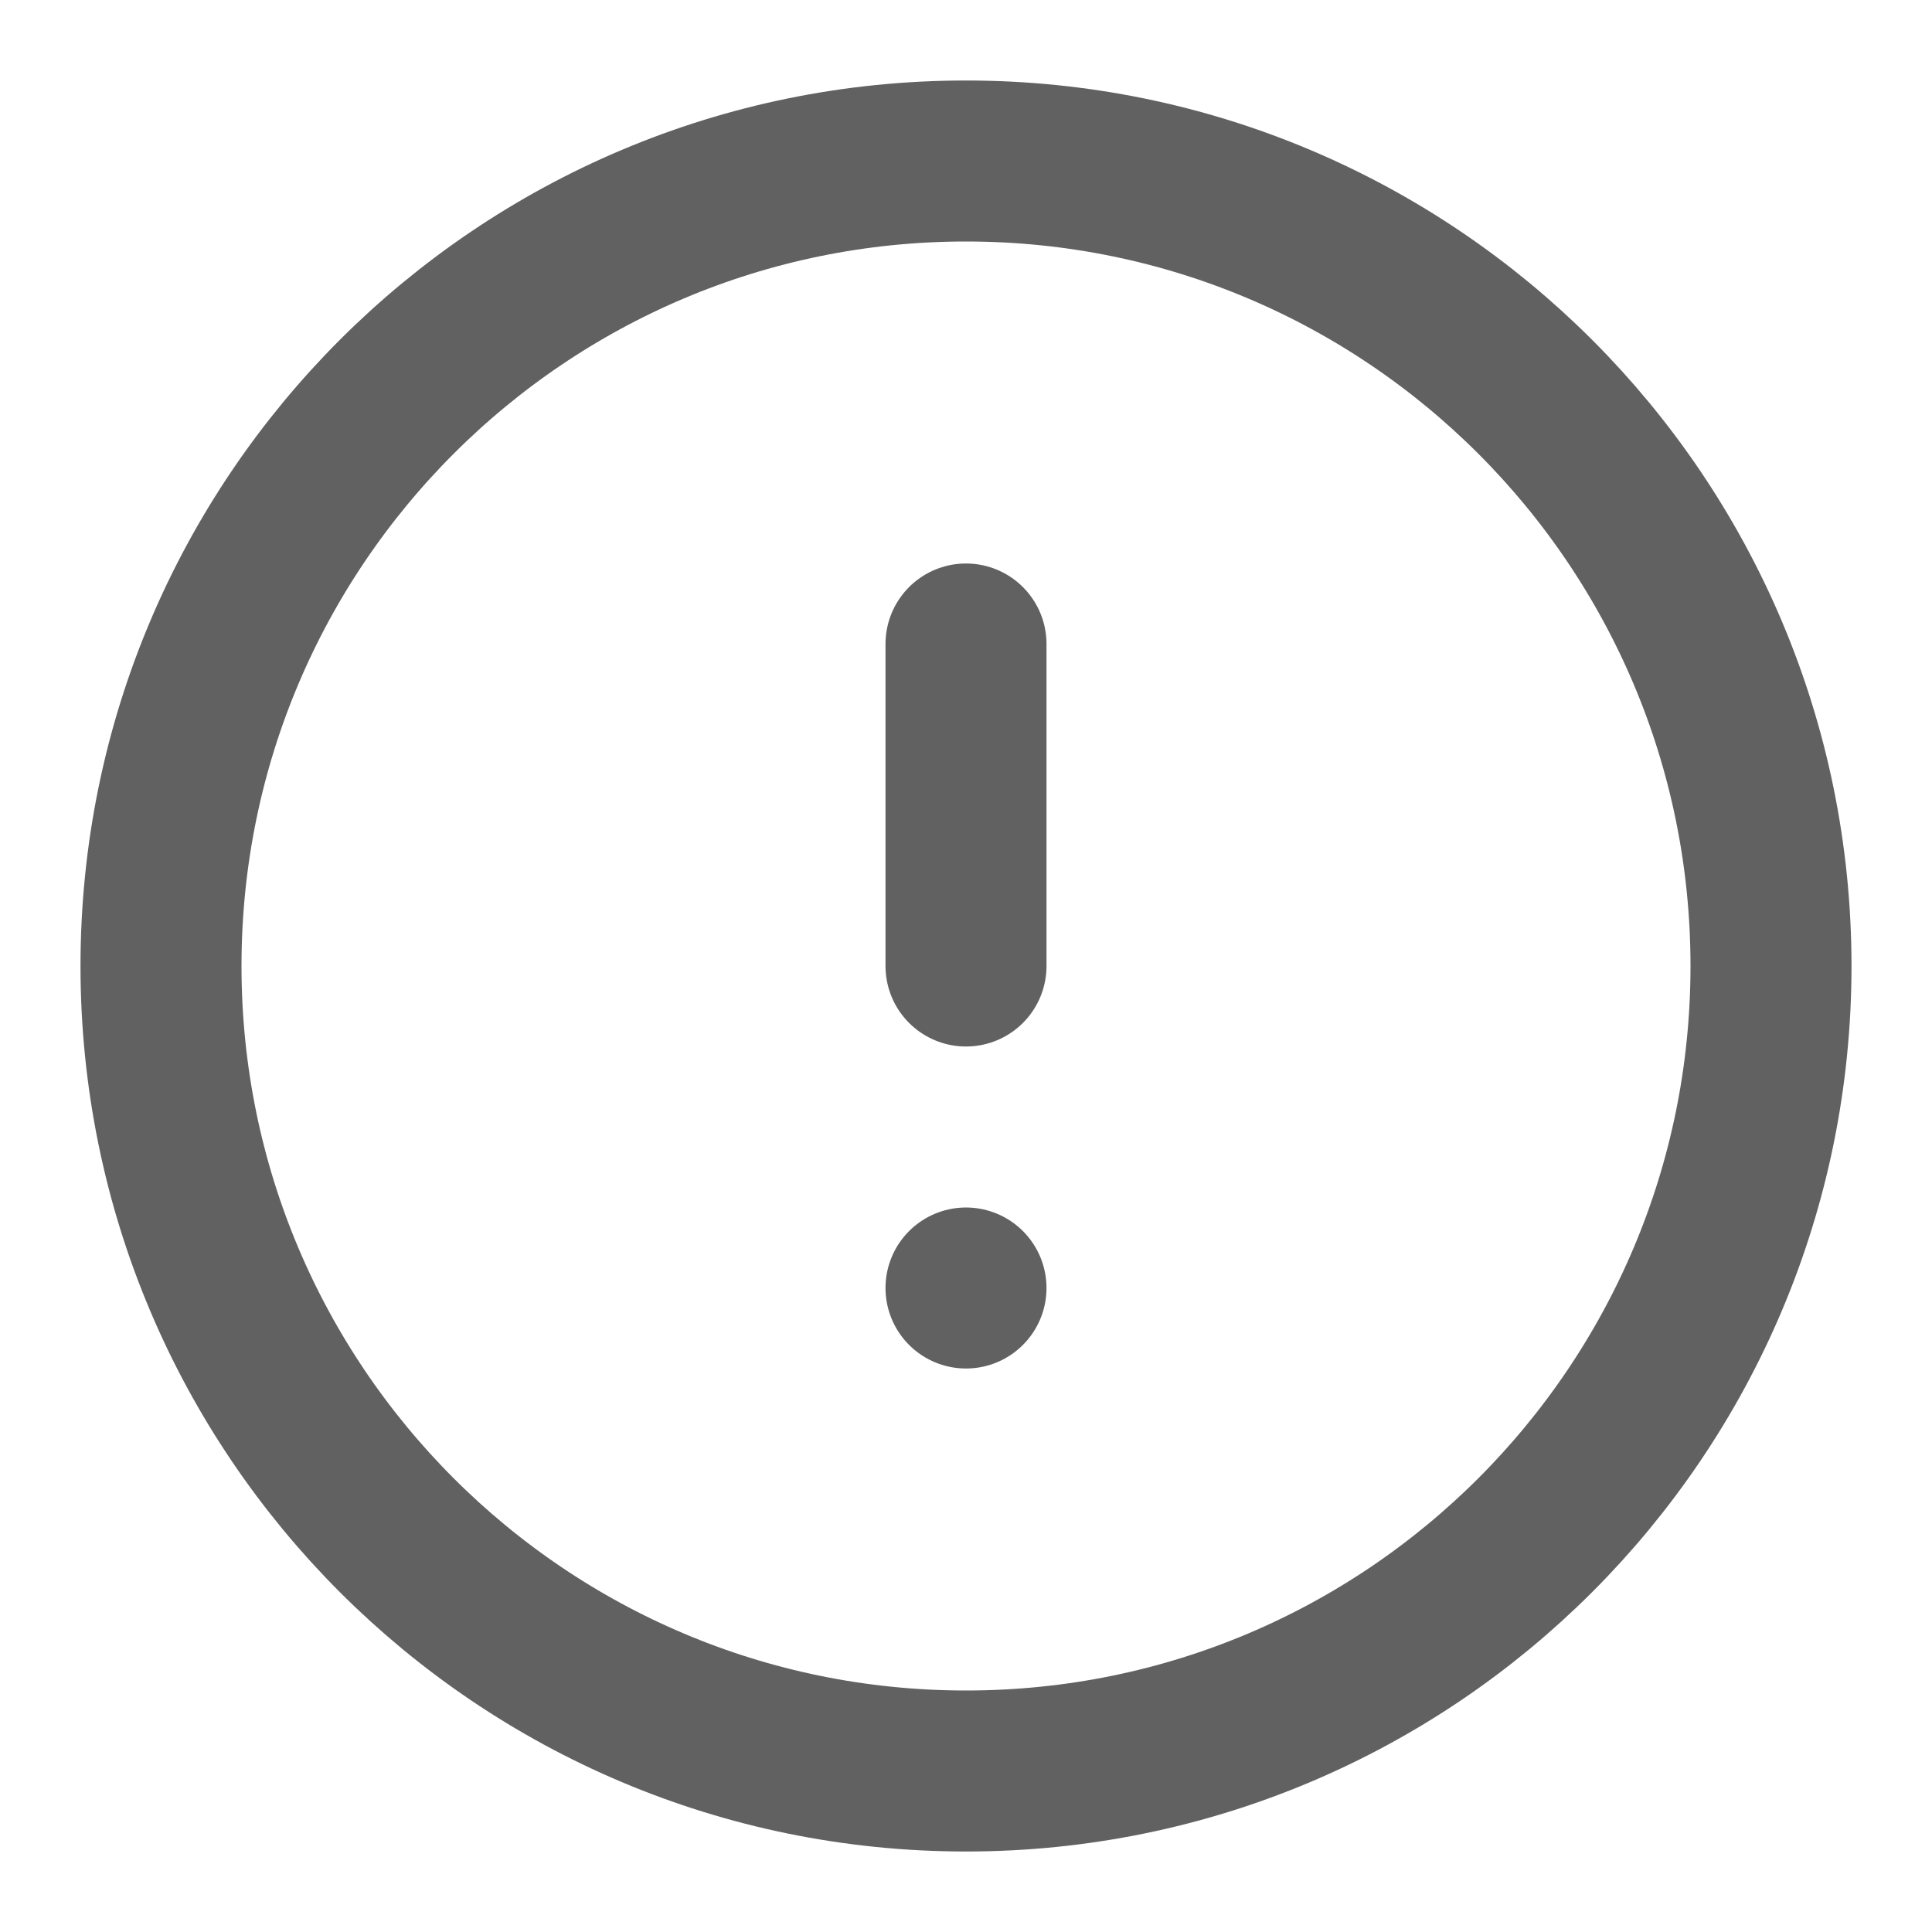
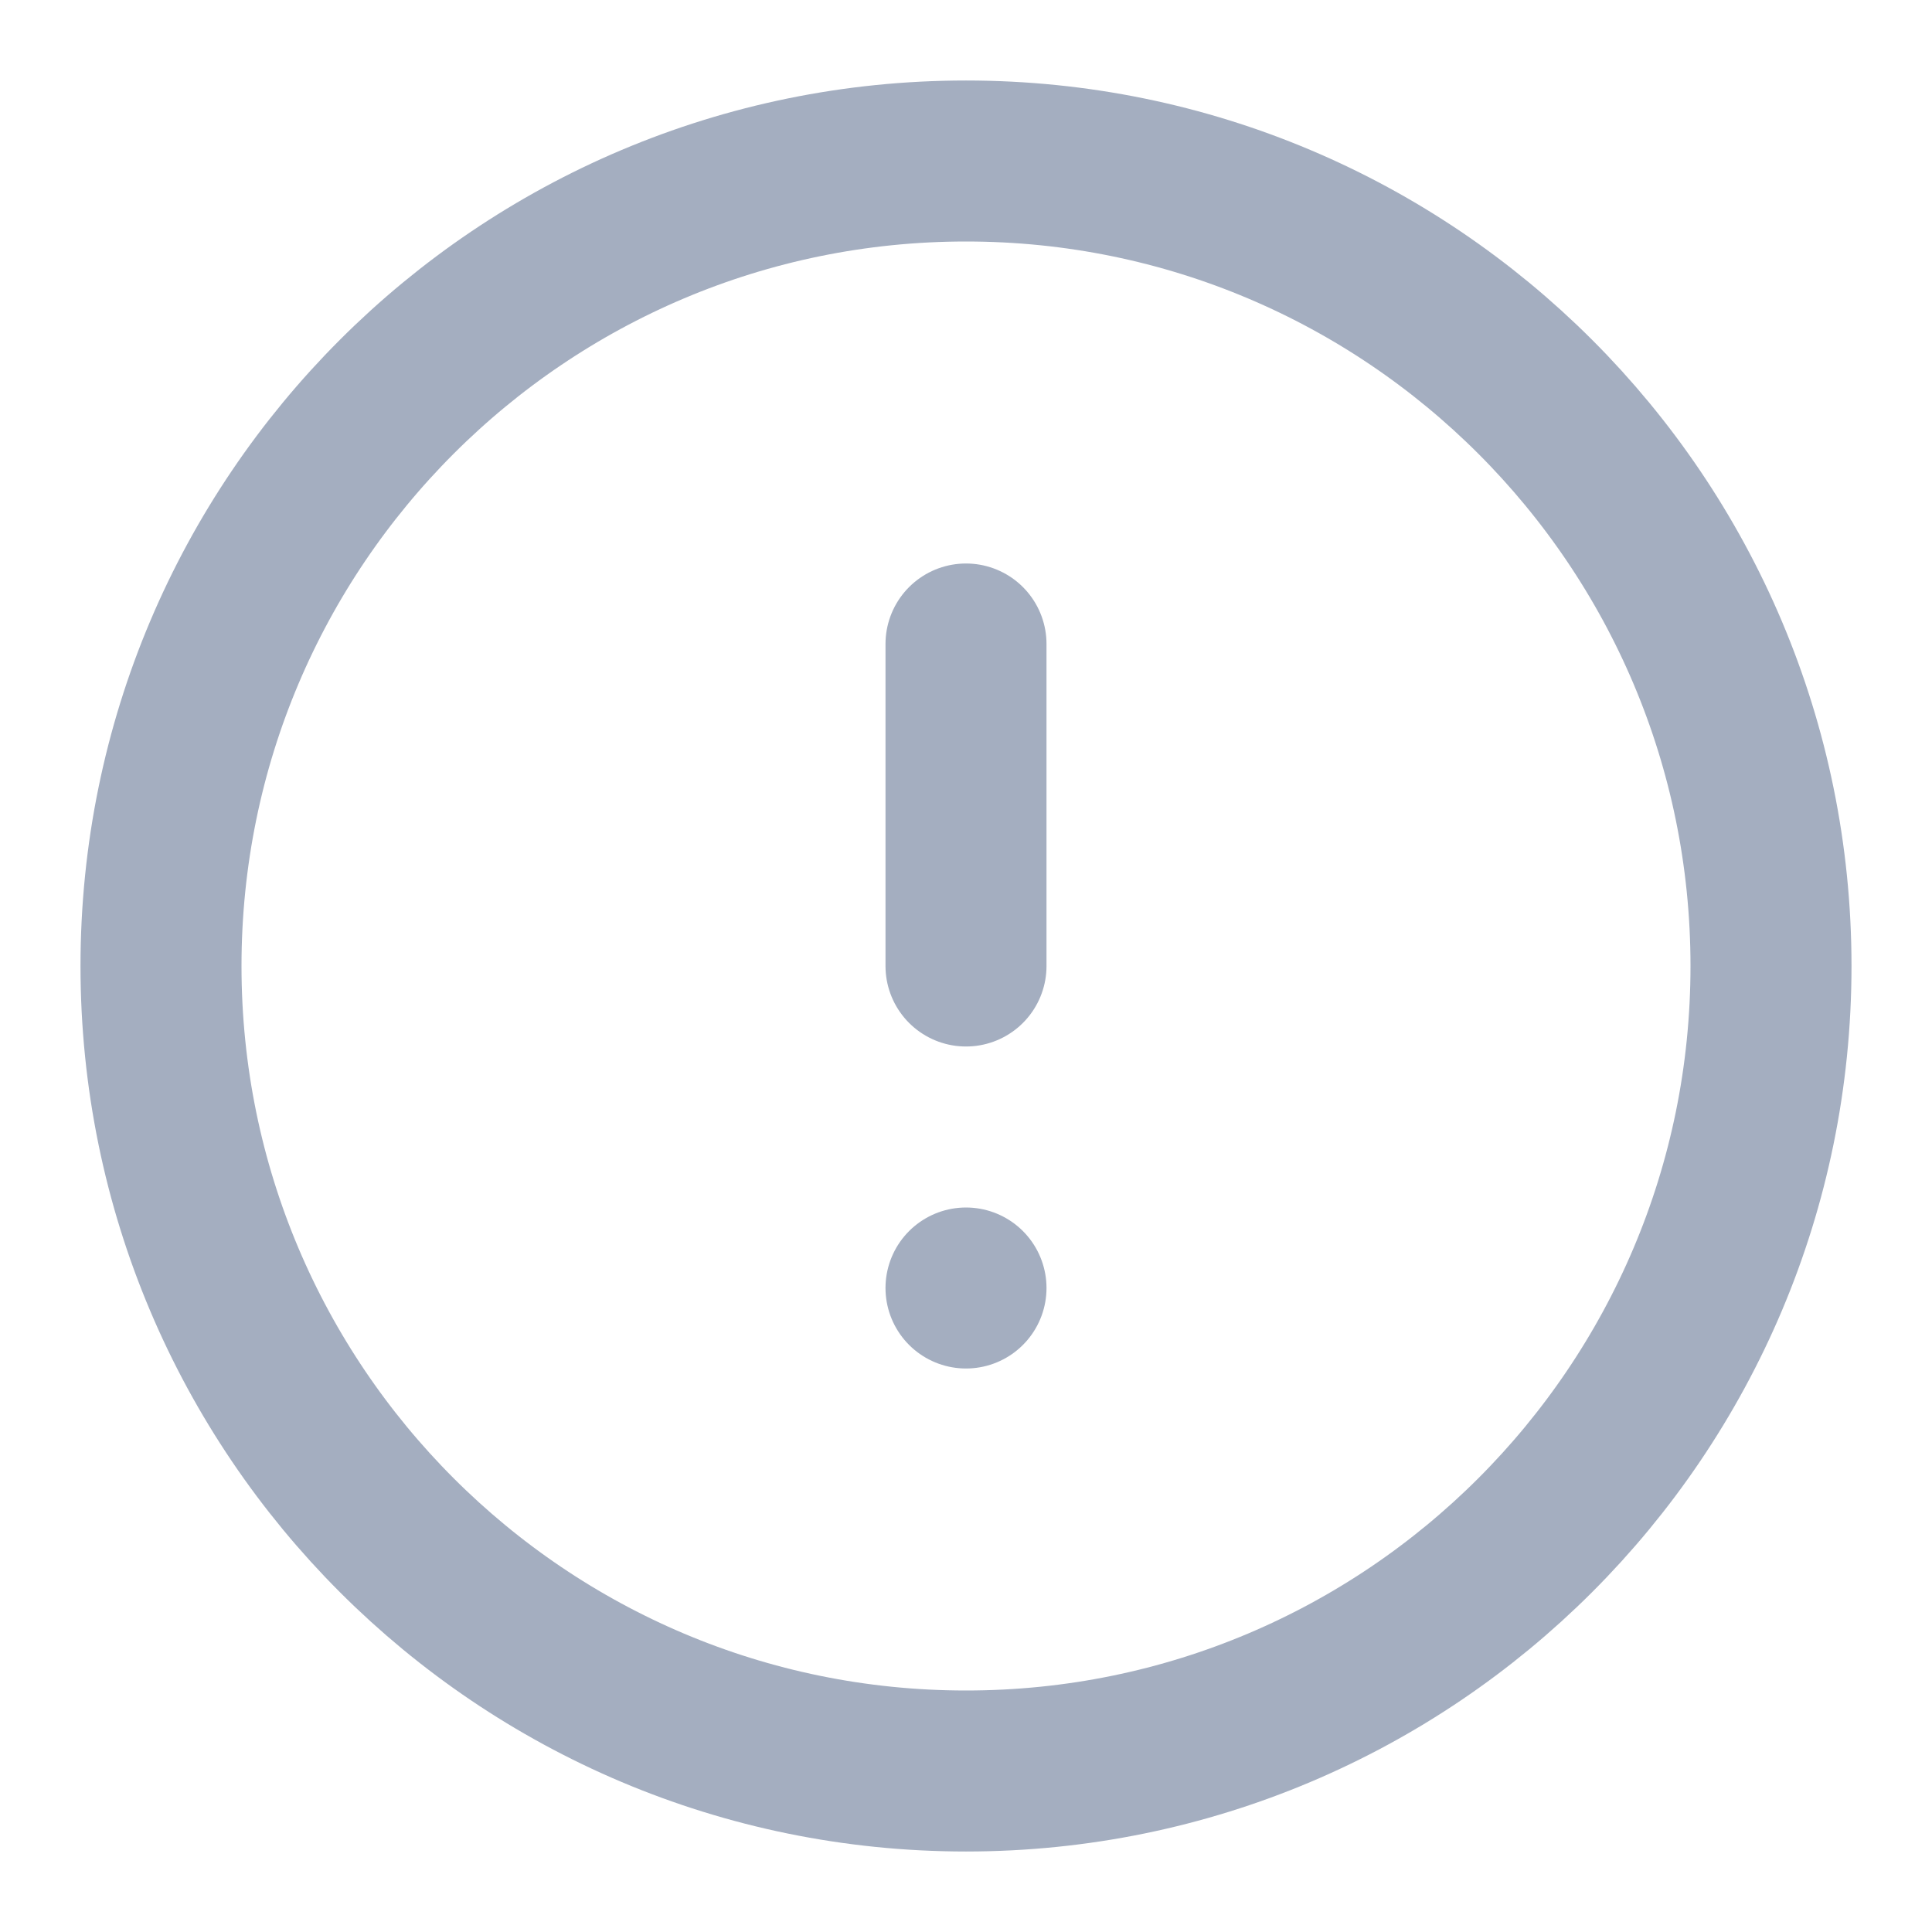
- <svg xmlns="http://www.w3.org/2000/svg" width="18" height="18" viewBox="0 0 24 24" fill="none" stroke="#616161" stroke-width="2" stroke-linecap="round" stroke-linejoin="round" class="feather feather-alert-circle">
+ <svg xmlns="http://www.w3.org/2000/svg" width="18" height="18" viewBox="0 0 24 24" fill="none" stroke="#a4aec0" stroke-width="2" stroke-linecap="round" stroke-linejoin="round" class="feather feather-alert-circle">
  <circle cx="12" cy="12" r="10" />
  <line x1="12" y1="8" x2="12" y2="12" />
  <line x1="12" y1="16" x2="12" y2="16" />
</svg>
